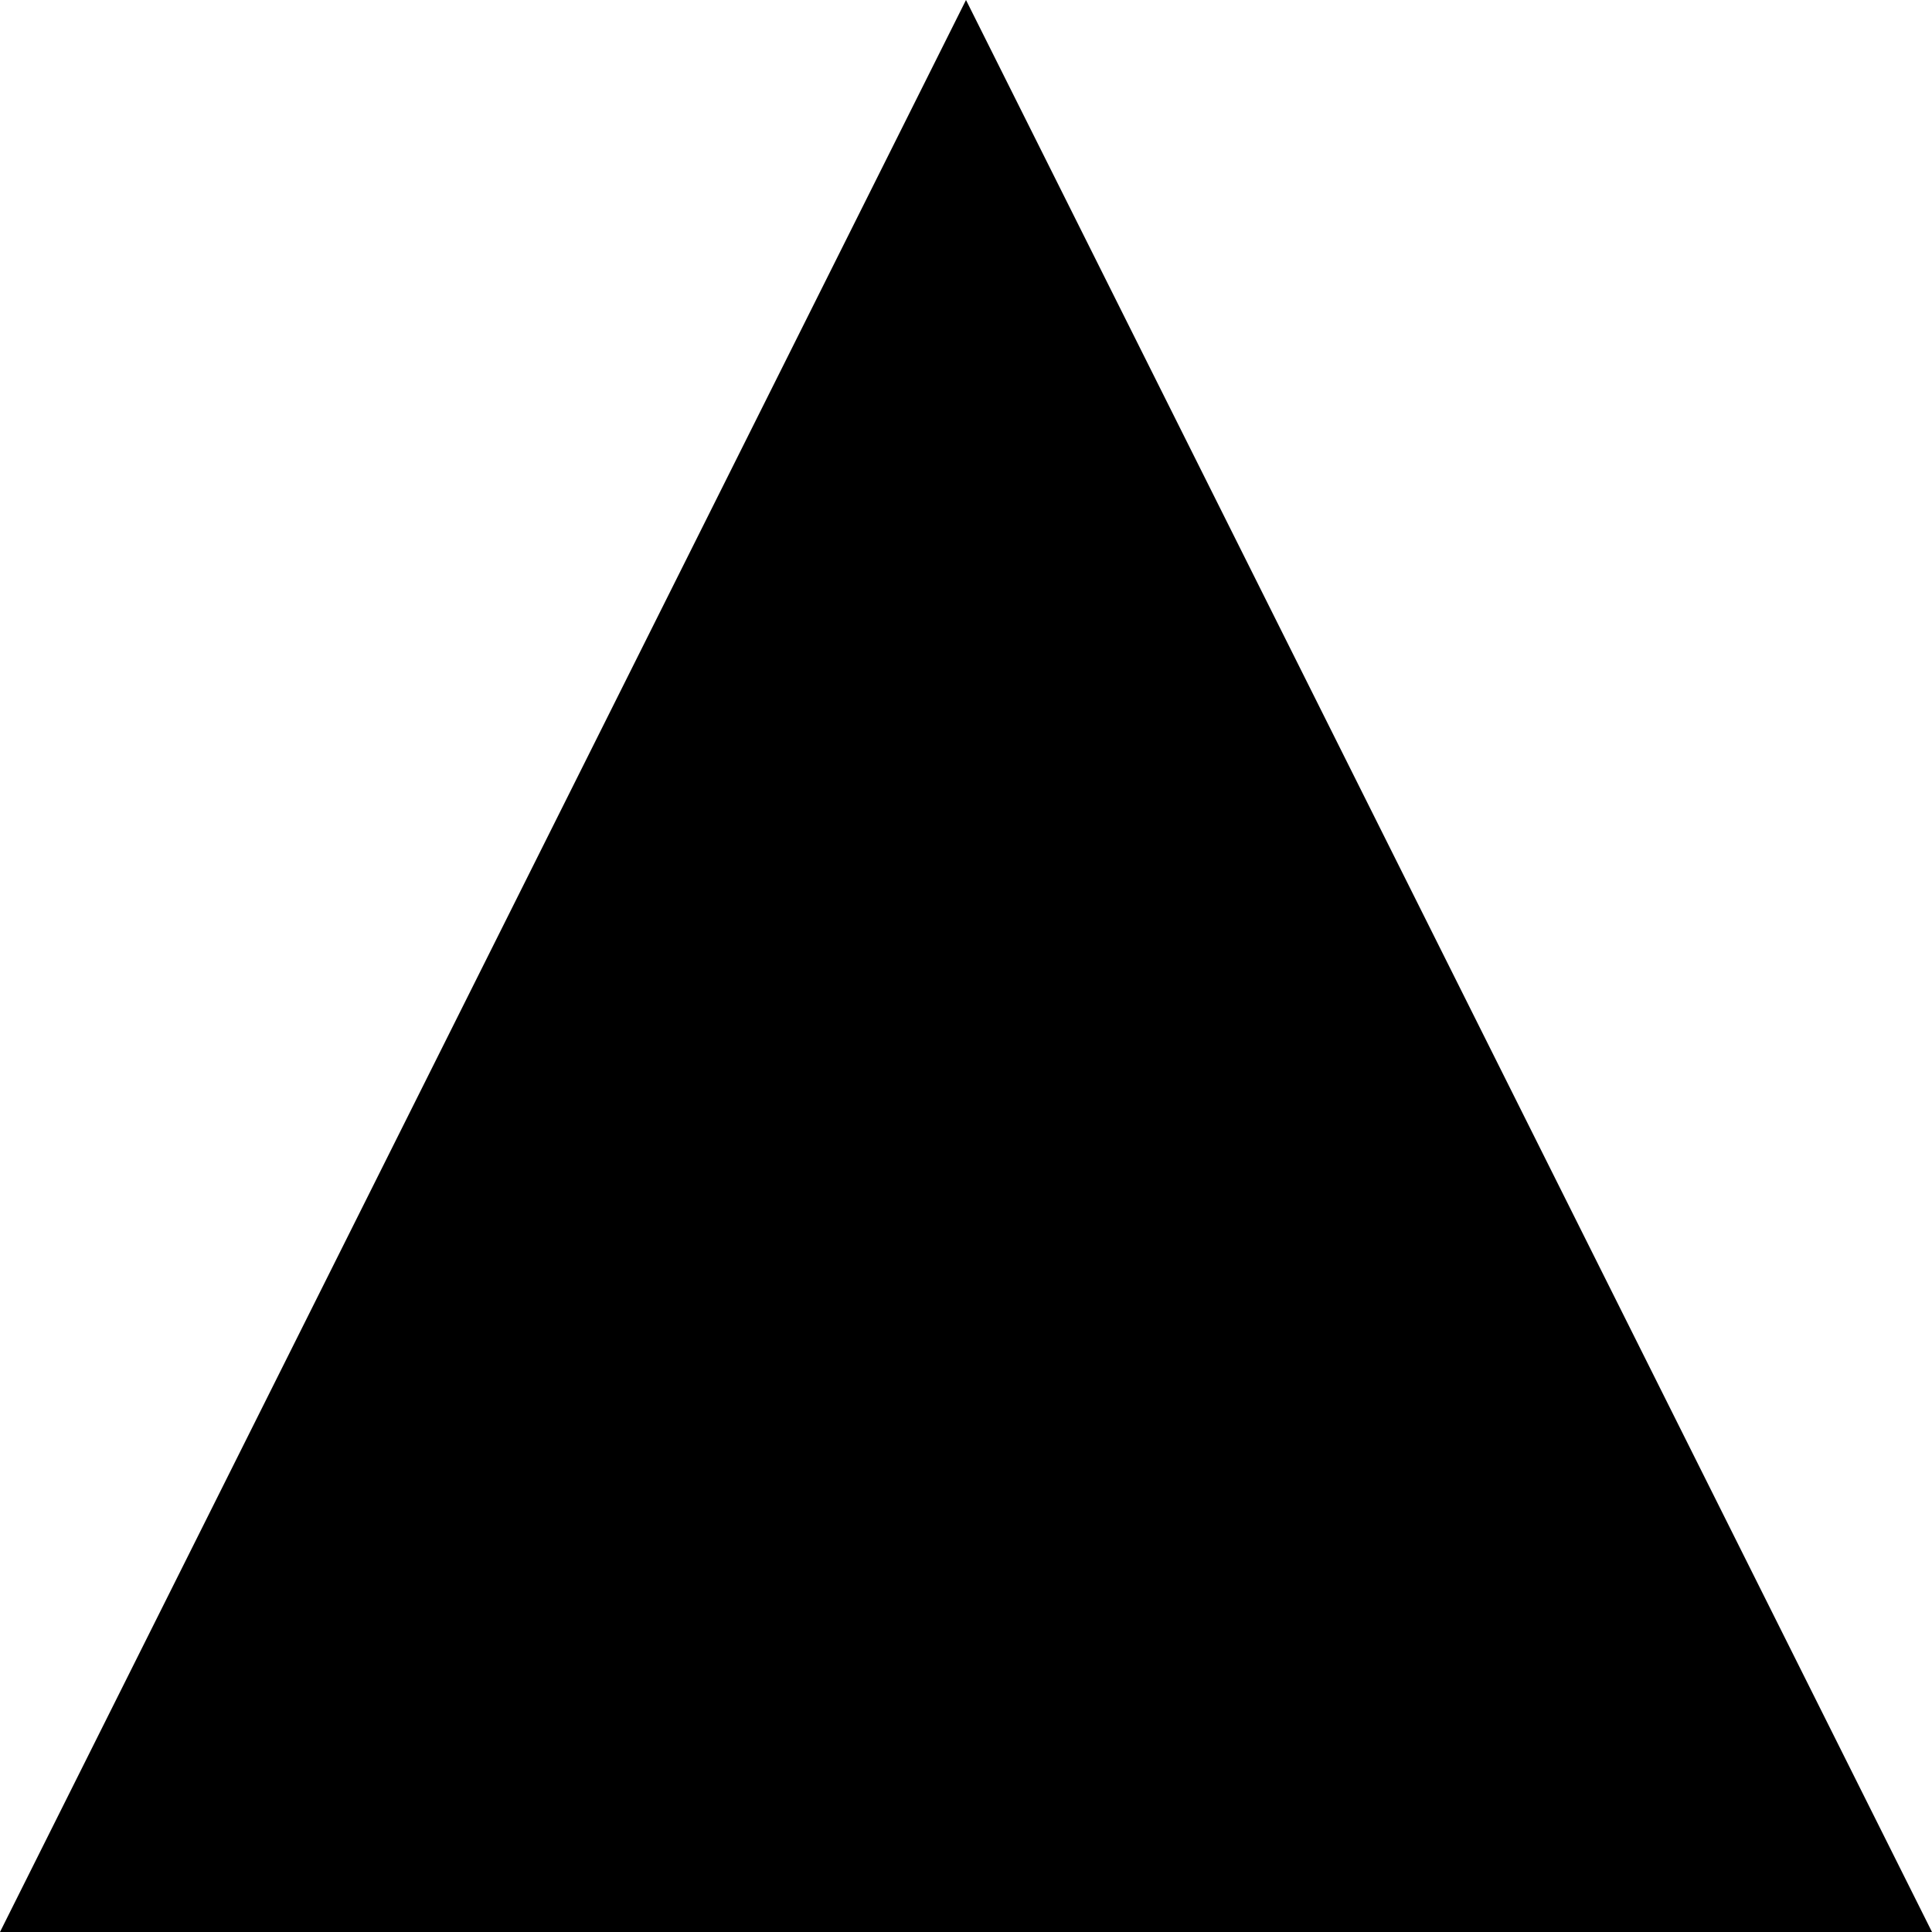
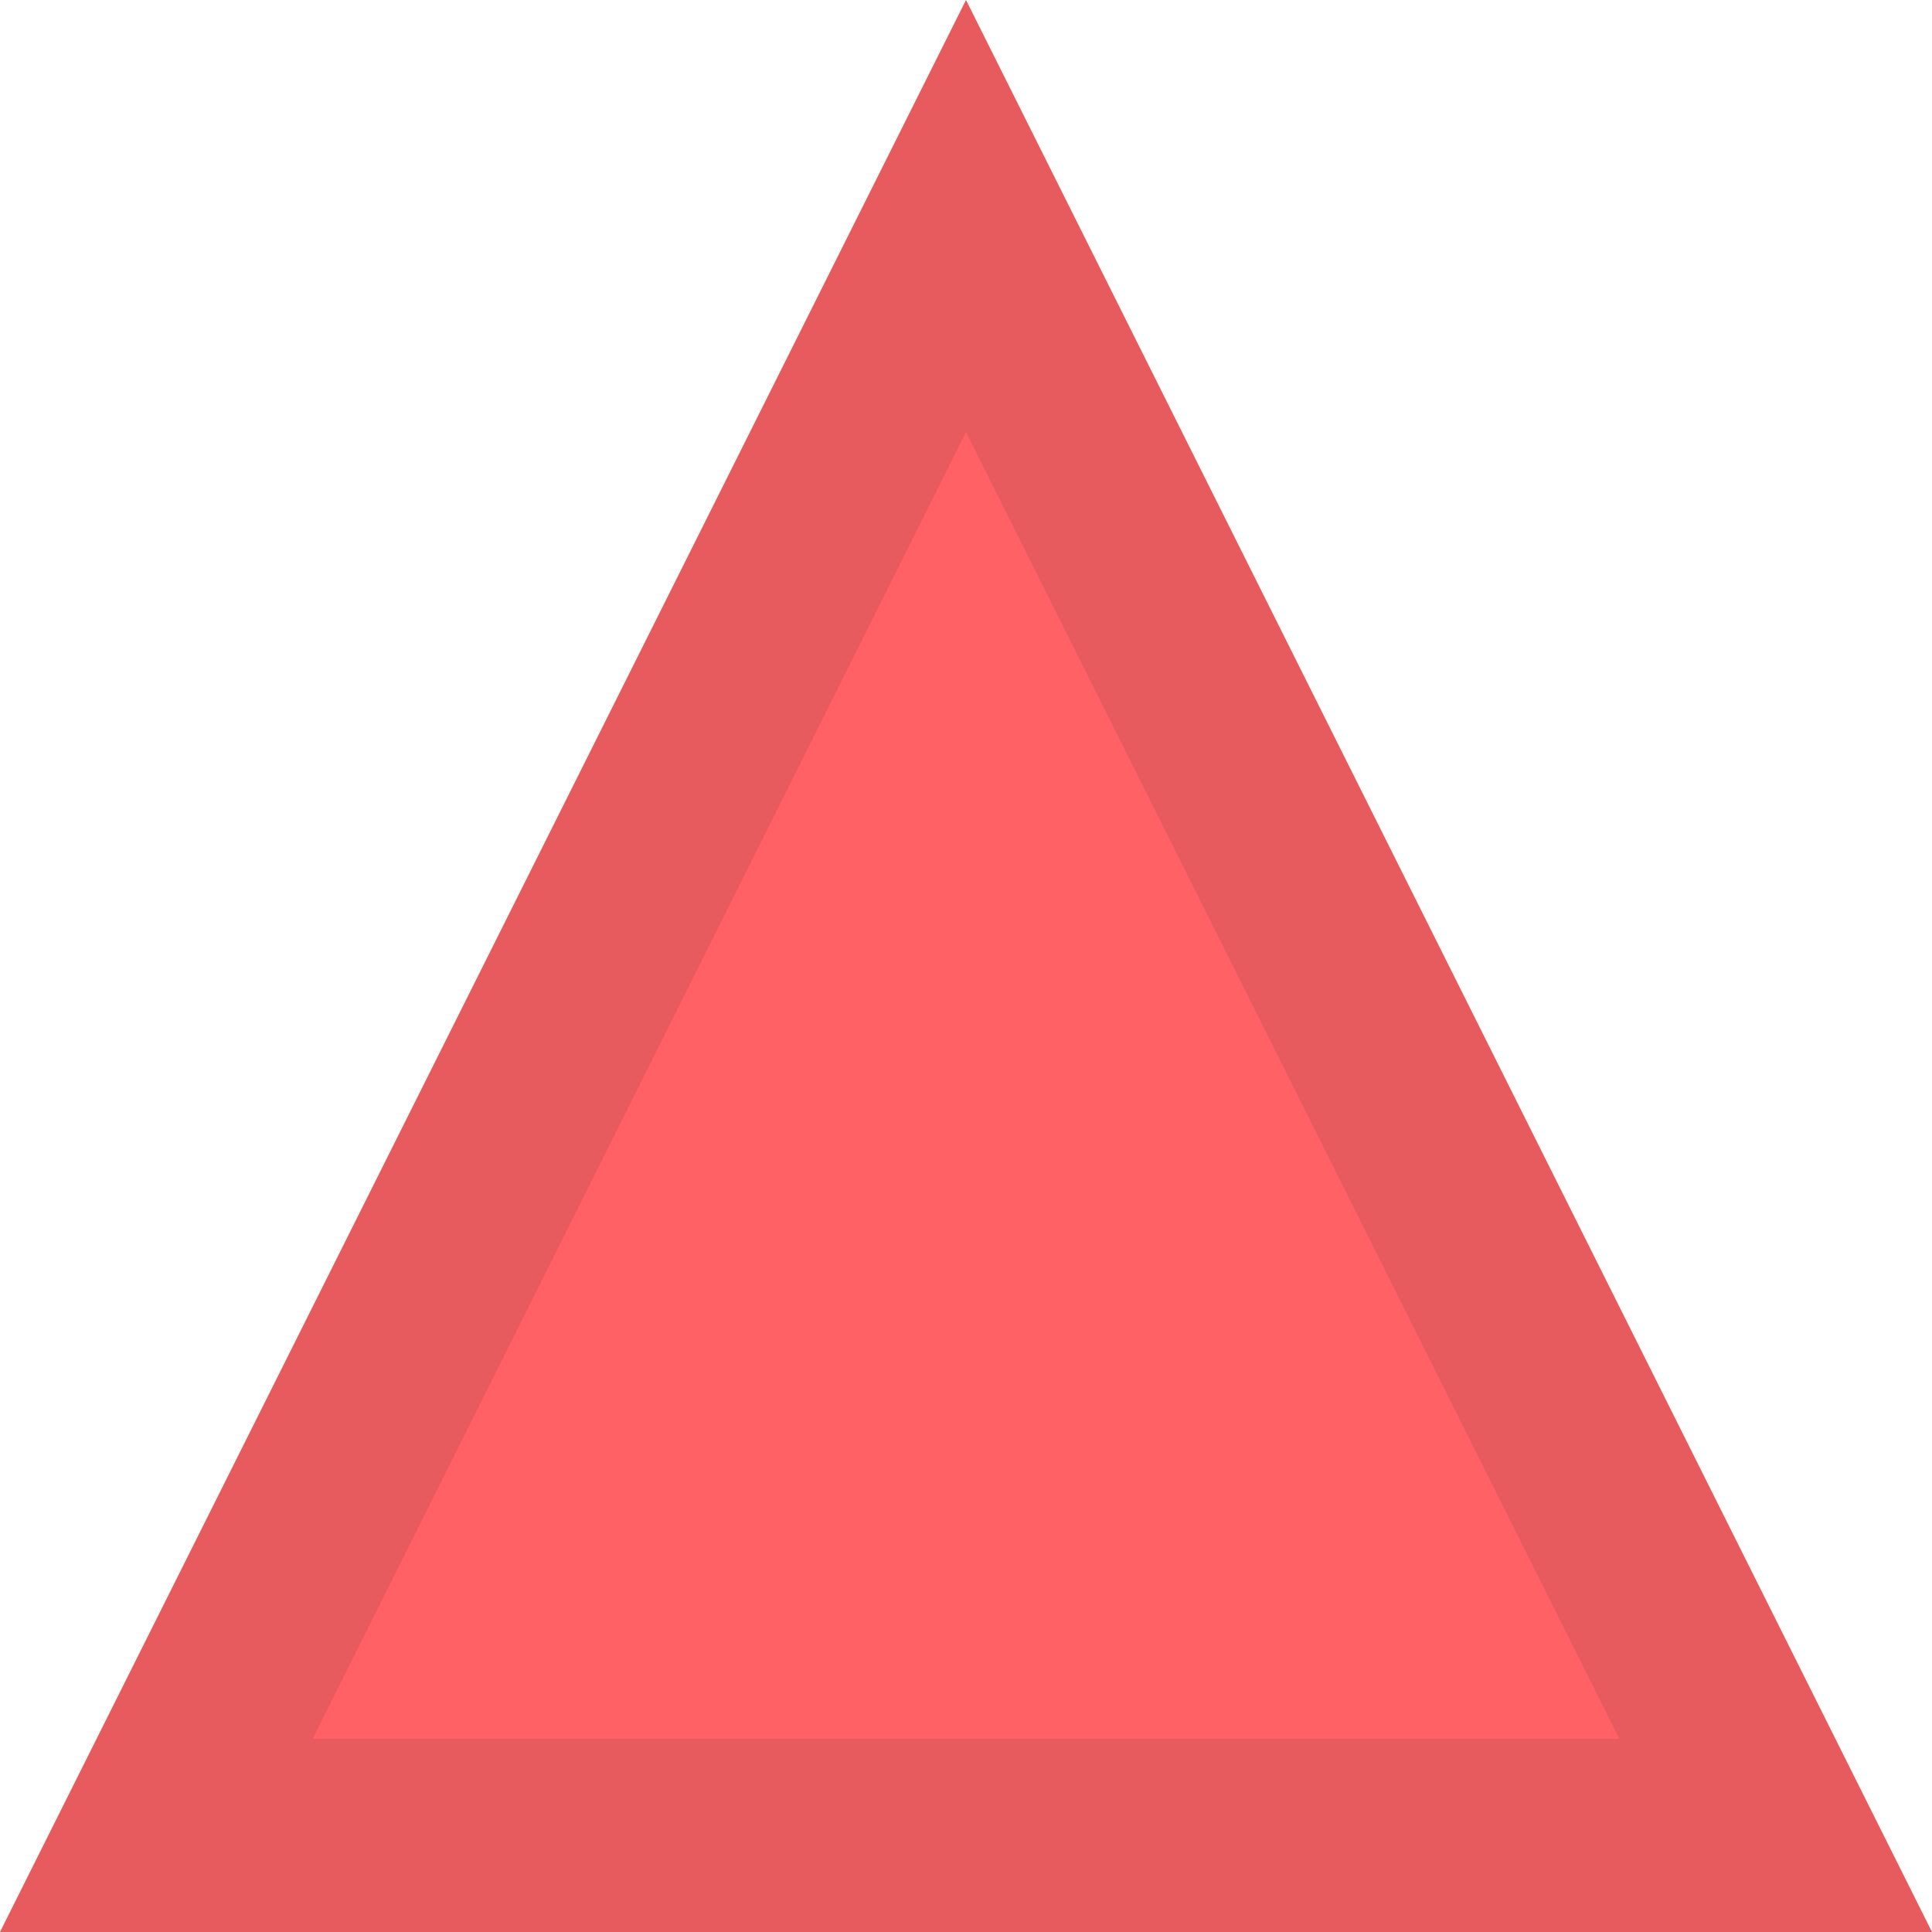
- <svg xmlns="http://www.w3.org/2000/svg" id="Layer_1" data-name="Layer 1" viewBox="0 0 10 10">
-   <defs />
-   <g id="Tavern">
-     <g id="Tavern_New-User---Desktop-HD" data-name="Tavern/New-User---Desktop-HD">
-       <g id="Group-2">
-         <g id="Tier-3">
-           <polygon id="path-1" class="cls-1" points="5 0 10 10 0 10 5 0" />
-           <path class="cls-2" d="M5,1.12L0.81,9.5H9.19Z" />
-         </g>
-       </g>
-     </g>
+ <svg xmlns="http://www.w3.org/2000/svg" xmlns:xlink="http://www.w3.org/1999/xlink" width="10" height="10" viewBox="0 0 10 10">
+   <defs>
+     <path id="a" d="M275 1535l5 10h-10z" />
+   </defs>
+   <g fill="#FF6165" fill-rule="evenodd" transform="translate(-270 -1535)">
+     <use xlink:href="#a" />
+     <path stroke="#34313A" stroke-opacity=".12" d="M275 1536.118l-4.191 8.382h8.382l-4.191-8.382z" />
  </g>
</svg>
